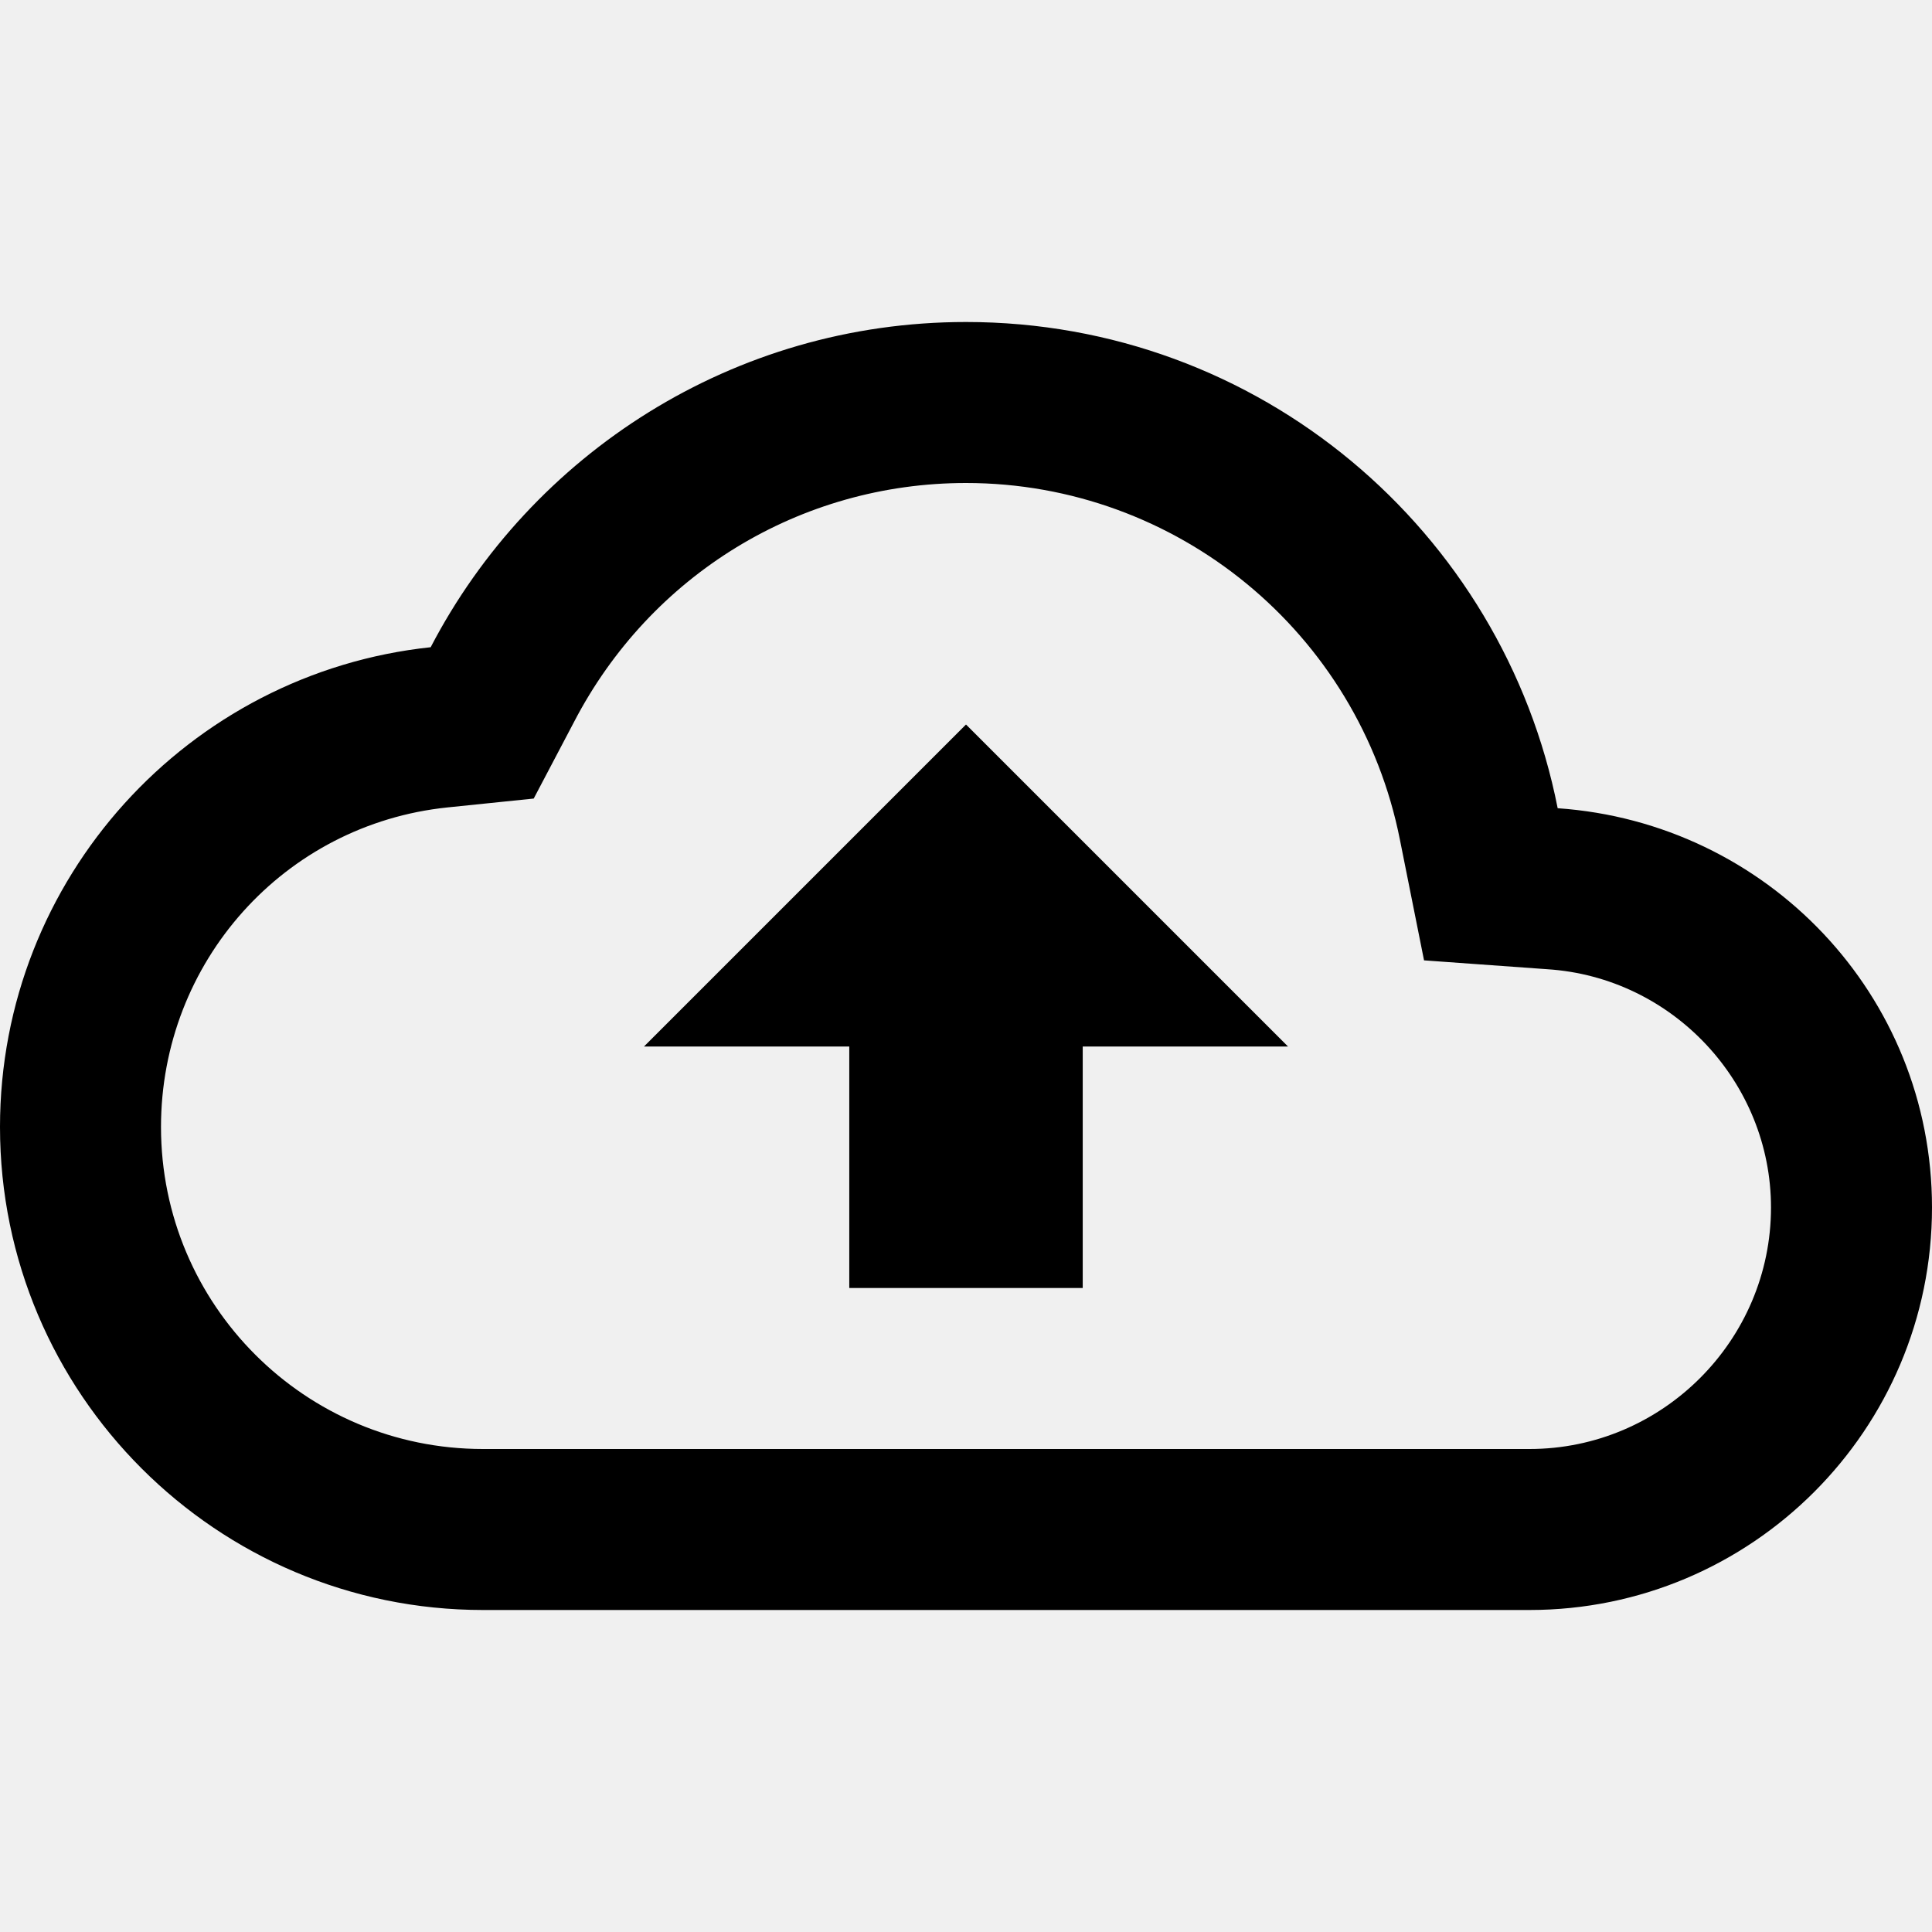
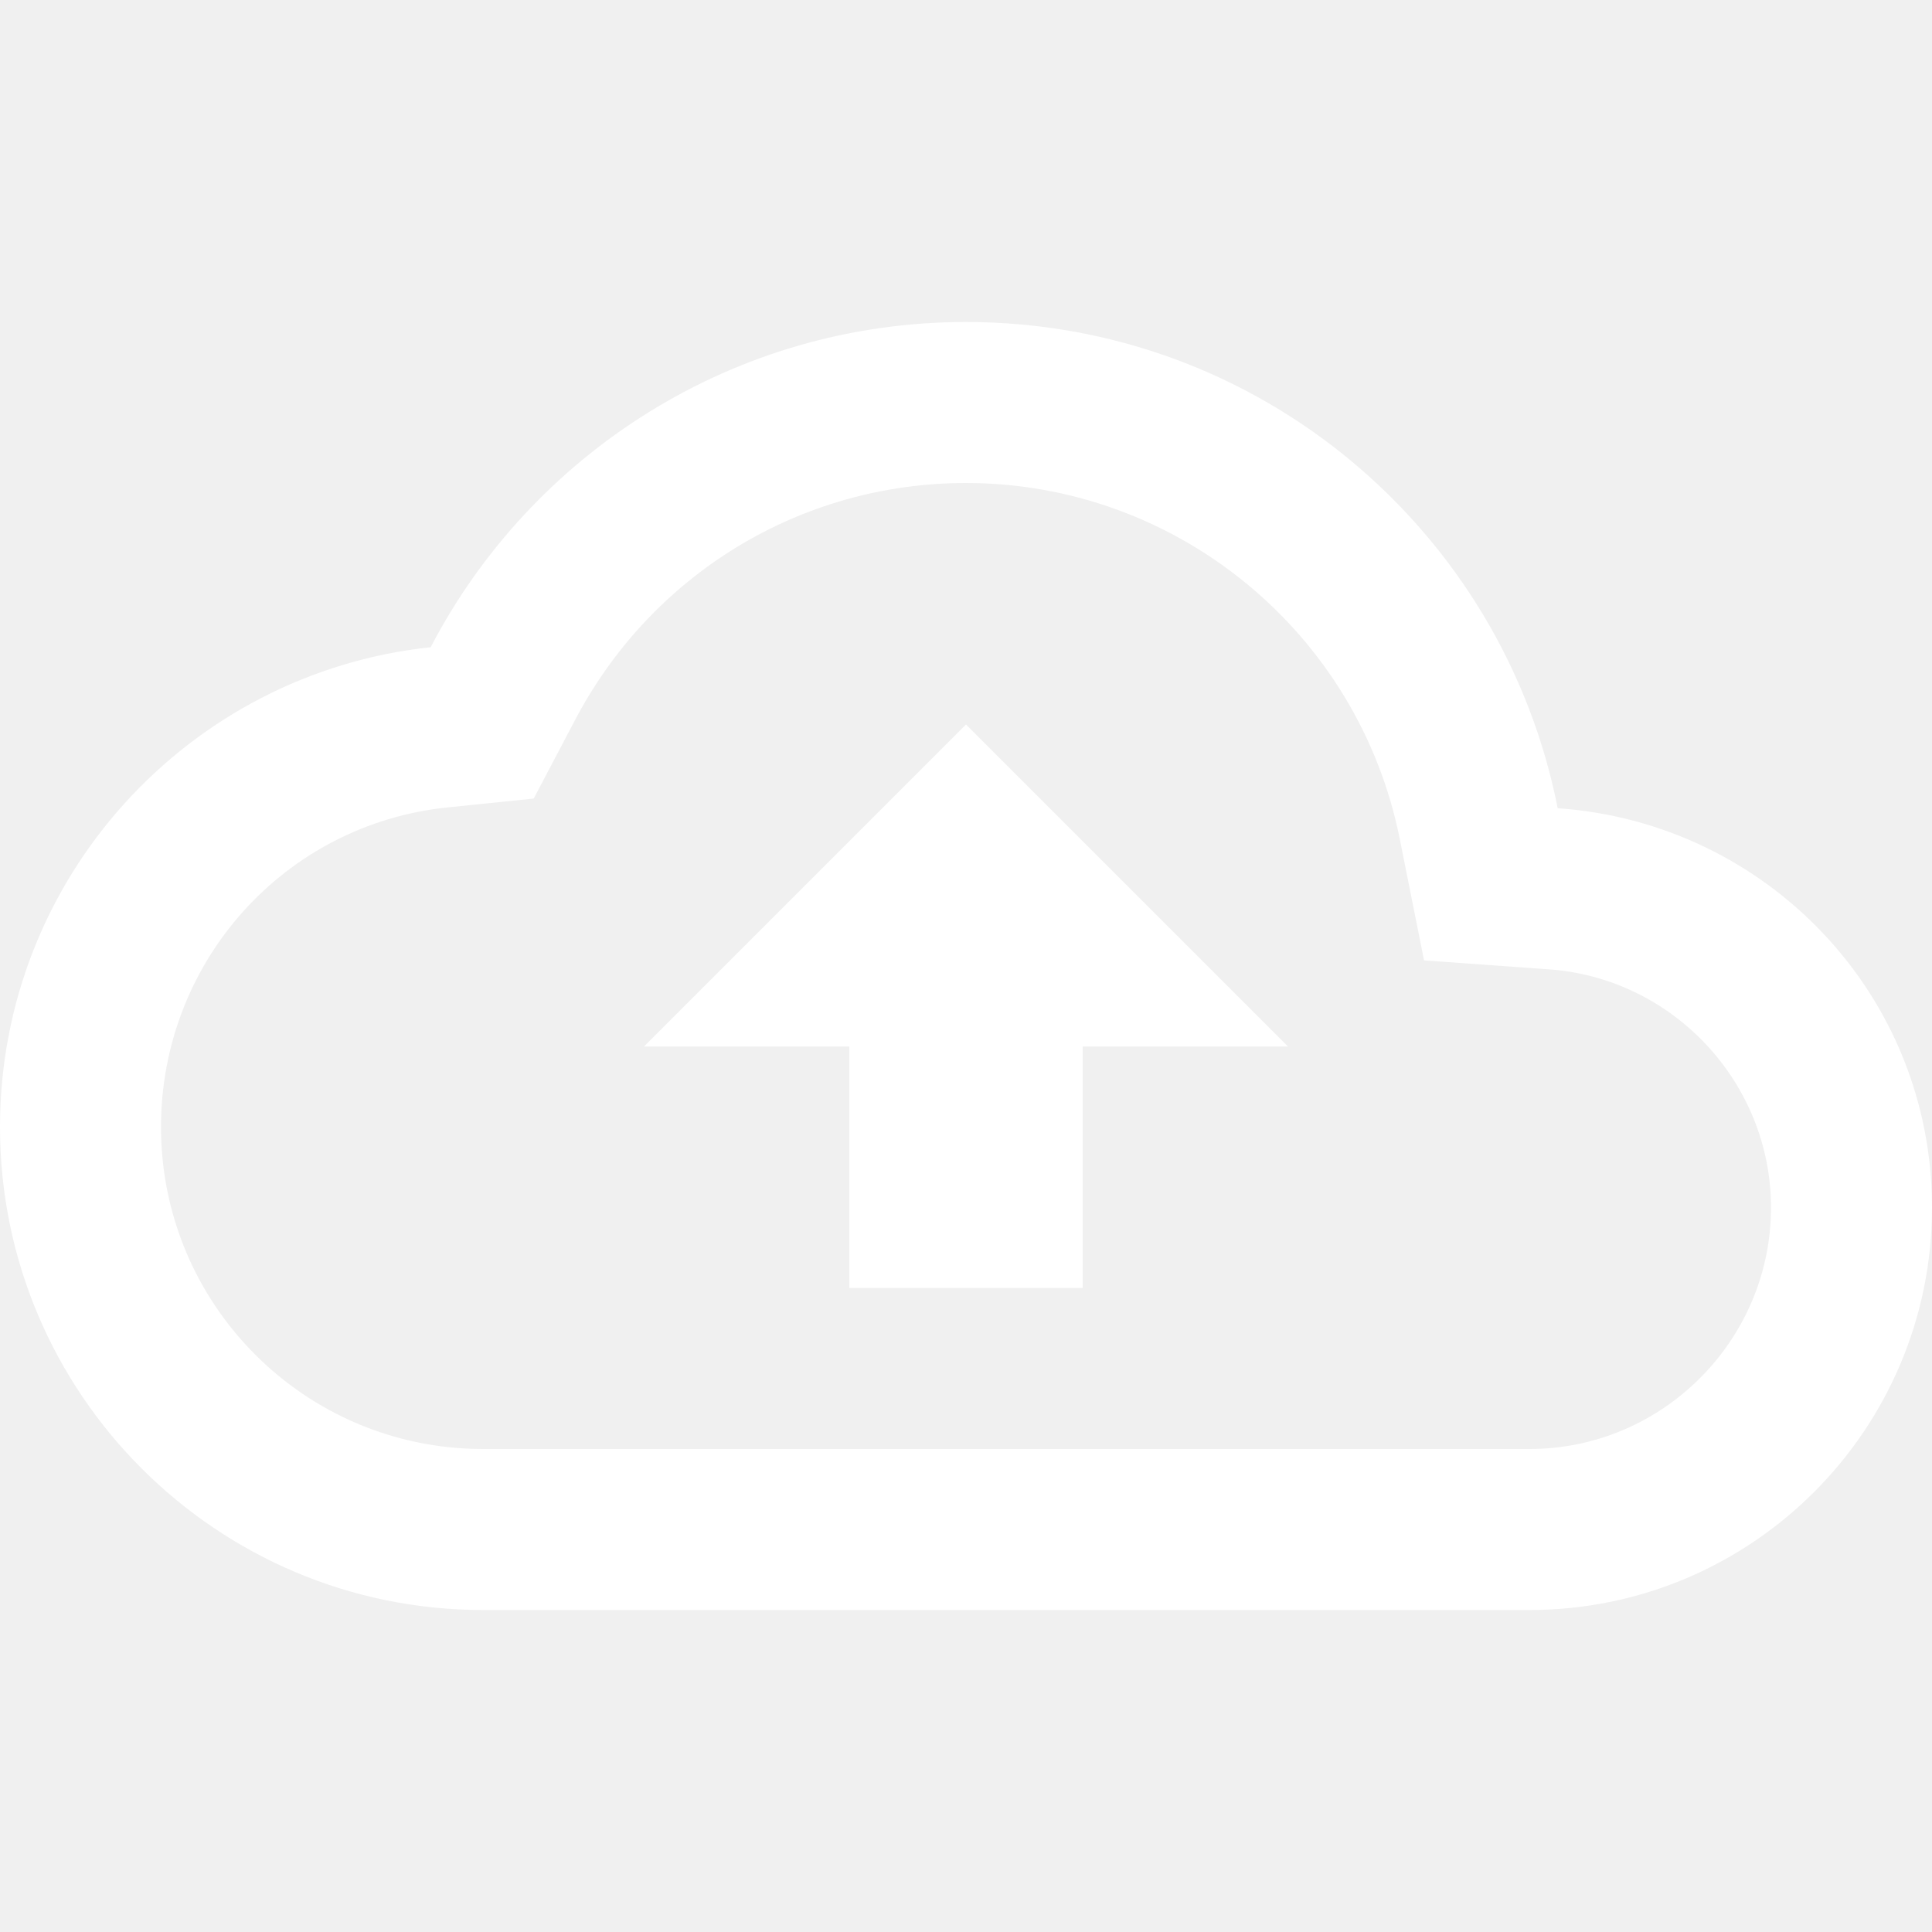
<svg xmlns="http://www.w3.org/2000/svg" width="24" height="24" viewBox="0 0 24 24" fill="none">
-   <path d="M19.35 10.04C18.67 6.59 15.64 4 12 4C9.11 4 6.6 5.64 5.35 8.04C2.34 8.36 0 10.91 0 14C0 17.31 2.69 20 6 20H19C21.76 20 24 17.76 24 15C24 12.36 21.95 10.22 19.35 10.04ZM19 18H6C3.79 18 2 16.21 2 14C2 11.95 3.53 10.24 5.56 10.03L6.63 9.92L7.13 8.97C8.08 7.14 9.94 6 12 6C14.62 6 16.88 7.86 17.39 10.43L17.69 11.93L19.22 12.04C20.78 12.14 22 13.45 22 15C22 16.65 20.65 18 19 18ZM8 13H10.55V16H13.45V13H16L12 9L8 13Z" fill="black" />
+   <path d="M19.35 10.04C18.67 6.59 15.64 4 12 4C9.11 4 6.6 5.64 5.35 8.04C2.34 8.36 0 10.91 0 14C0 17.31 2.69 20 6 20H19C21.76 20 24 17.76 24 15C24 12.36 21.95 10.22 19.35 10.04ZM19 18H6C3.79 18 2 16.21 2 14C2 11.95 3.53 10.24 5.56 10.03L6.63 9.92L7.13 8.97C8.08 7.14 9.94 6 12 6C14.62 6 16.88 7.86 17.39 10.43L17.69 11.93L19.22 12.04C20.78 12.14 22 13.45 22 15C22 16.65 20.65 18 19 18ZM8 13H10.55V16H13.45V13H16L12 9L8 13Z" fill="white" />
</svg>
